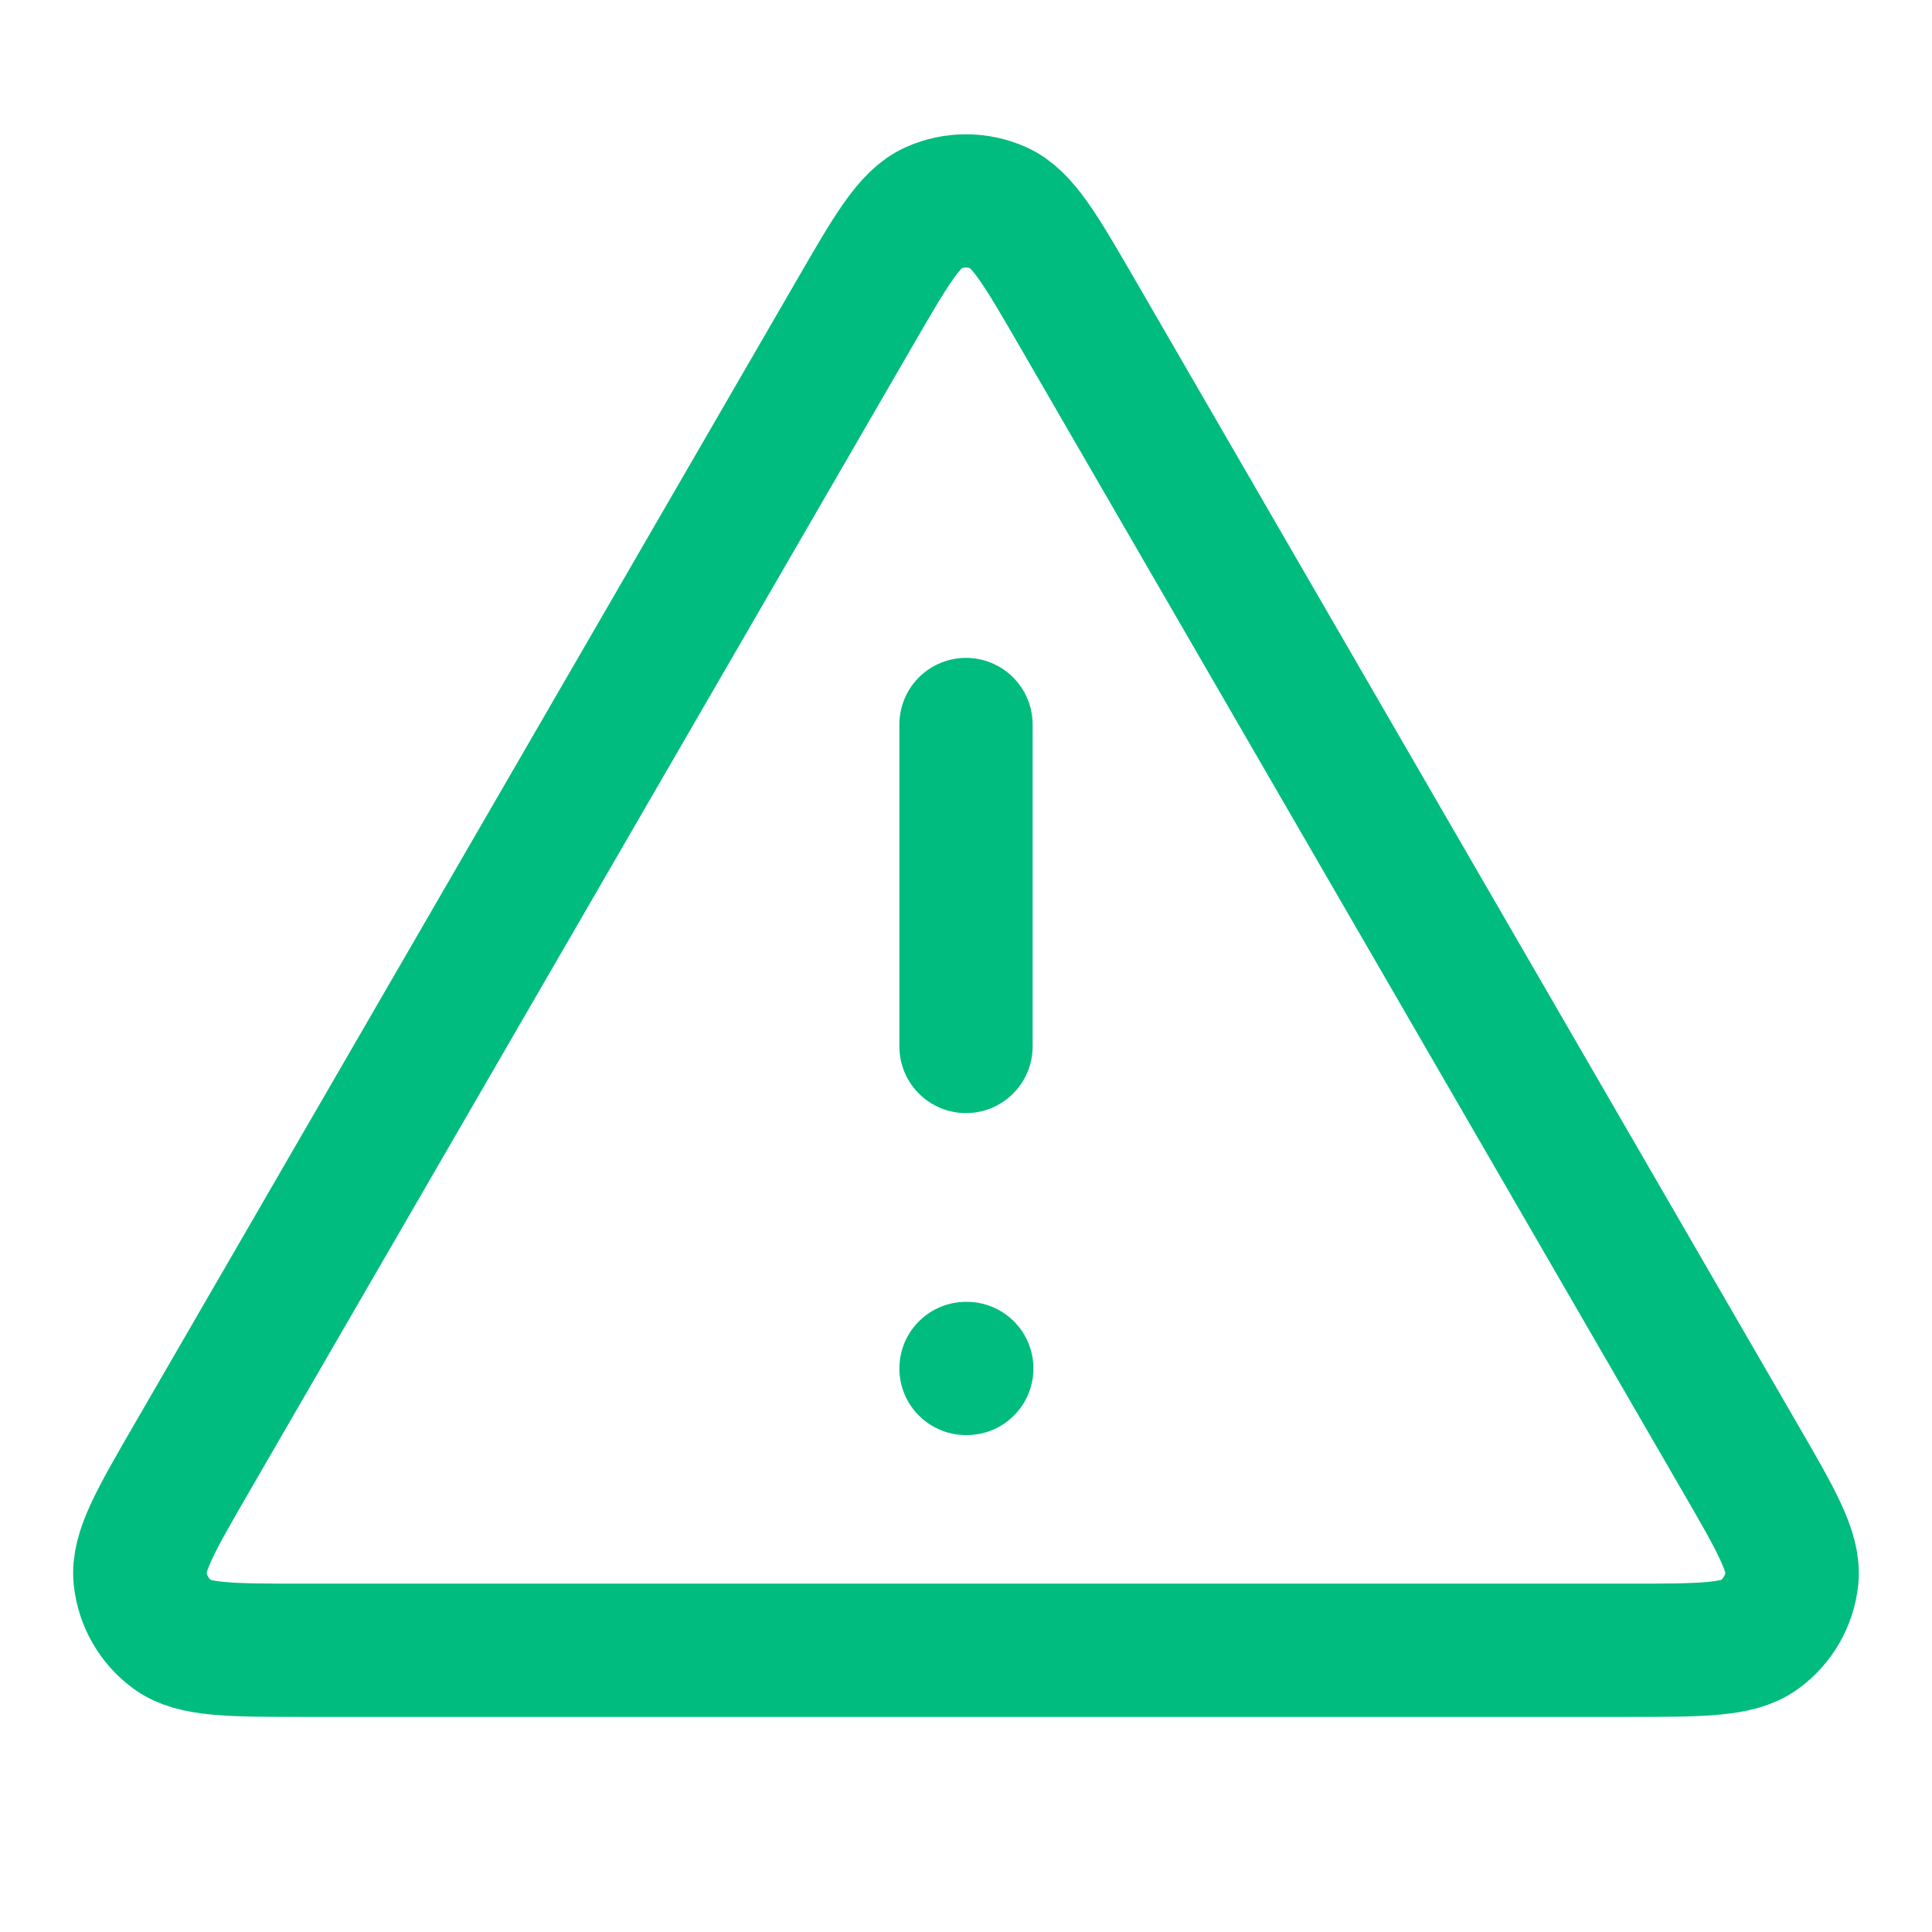
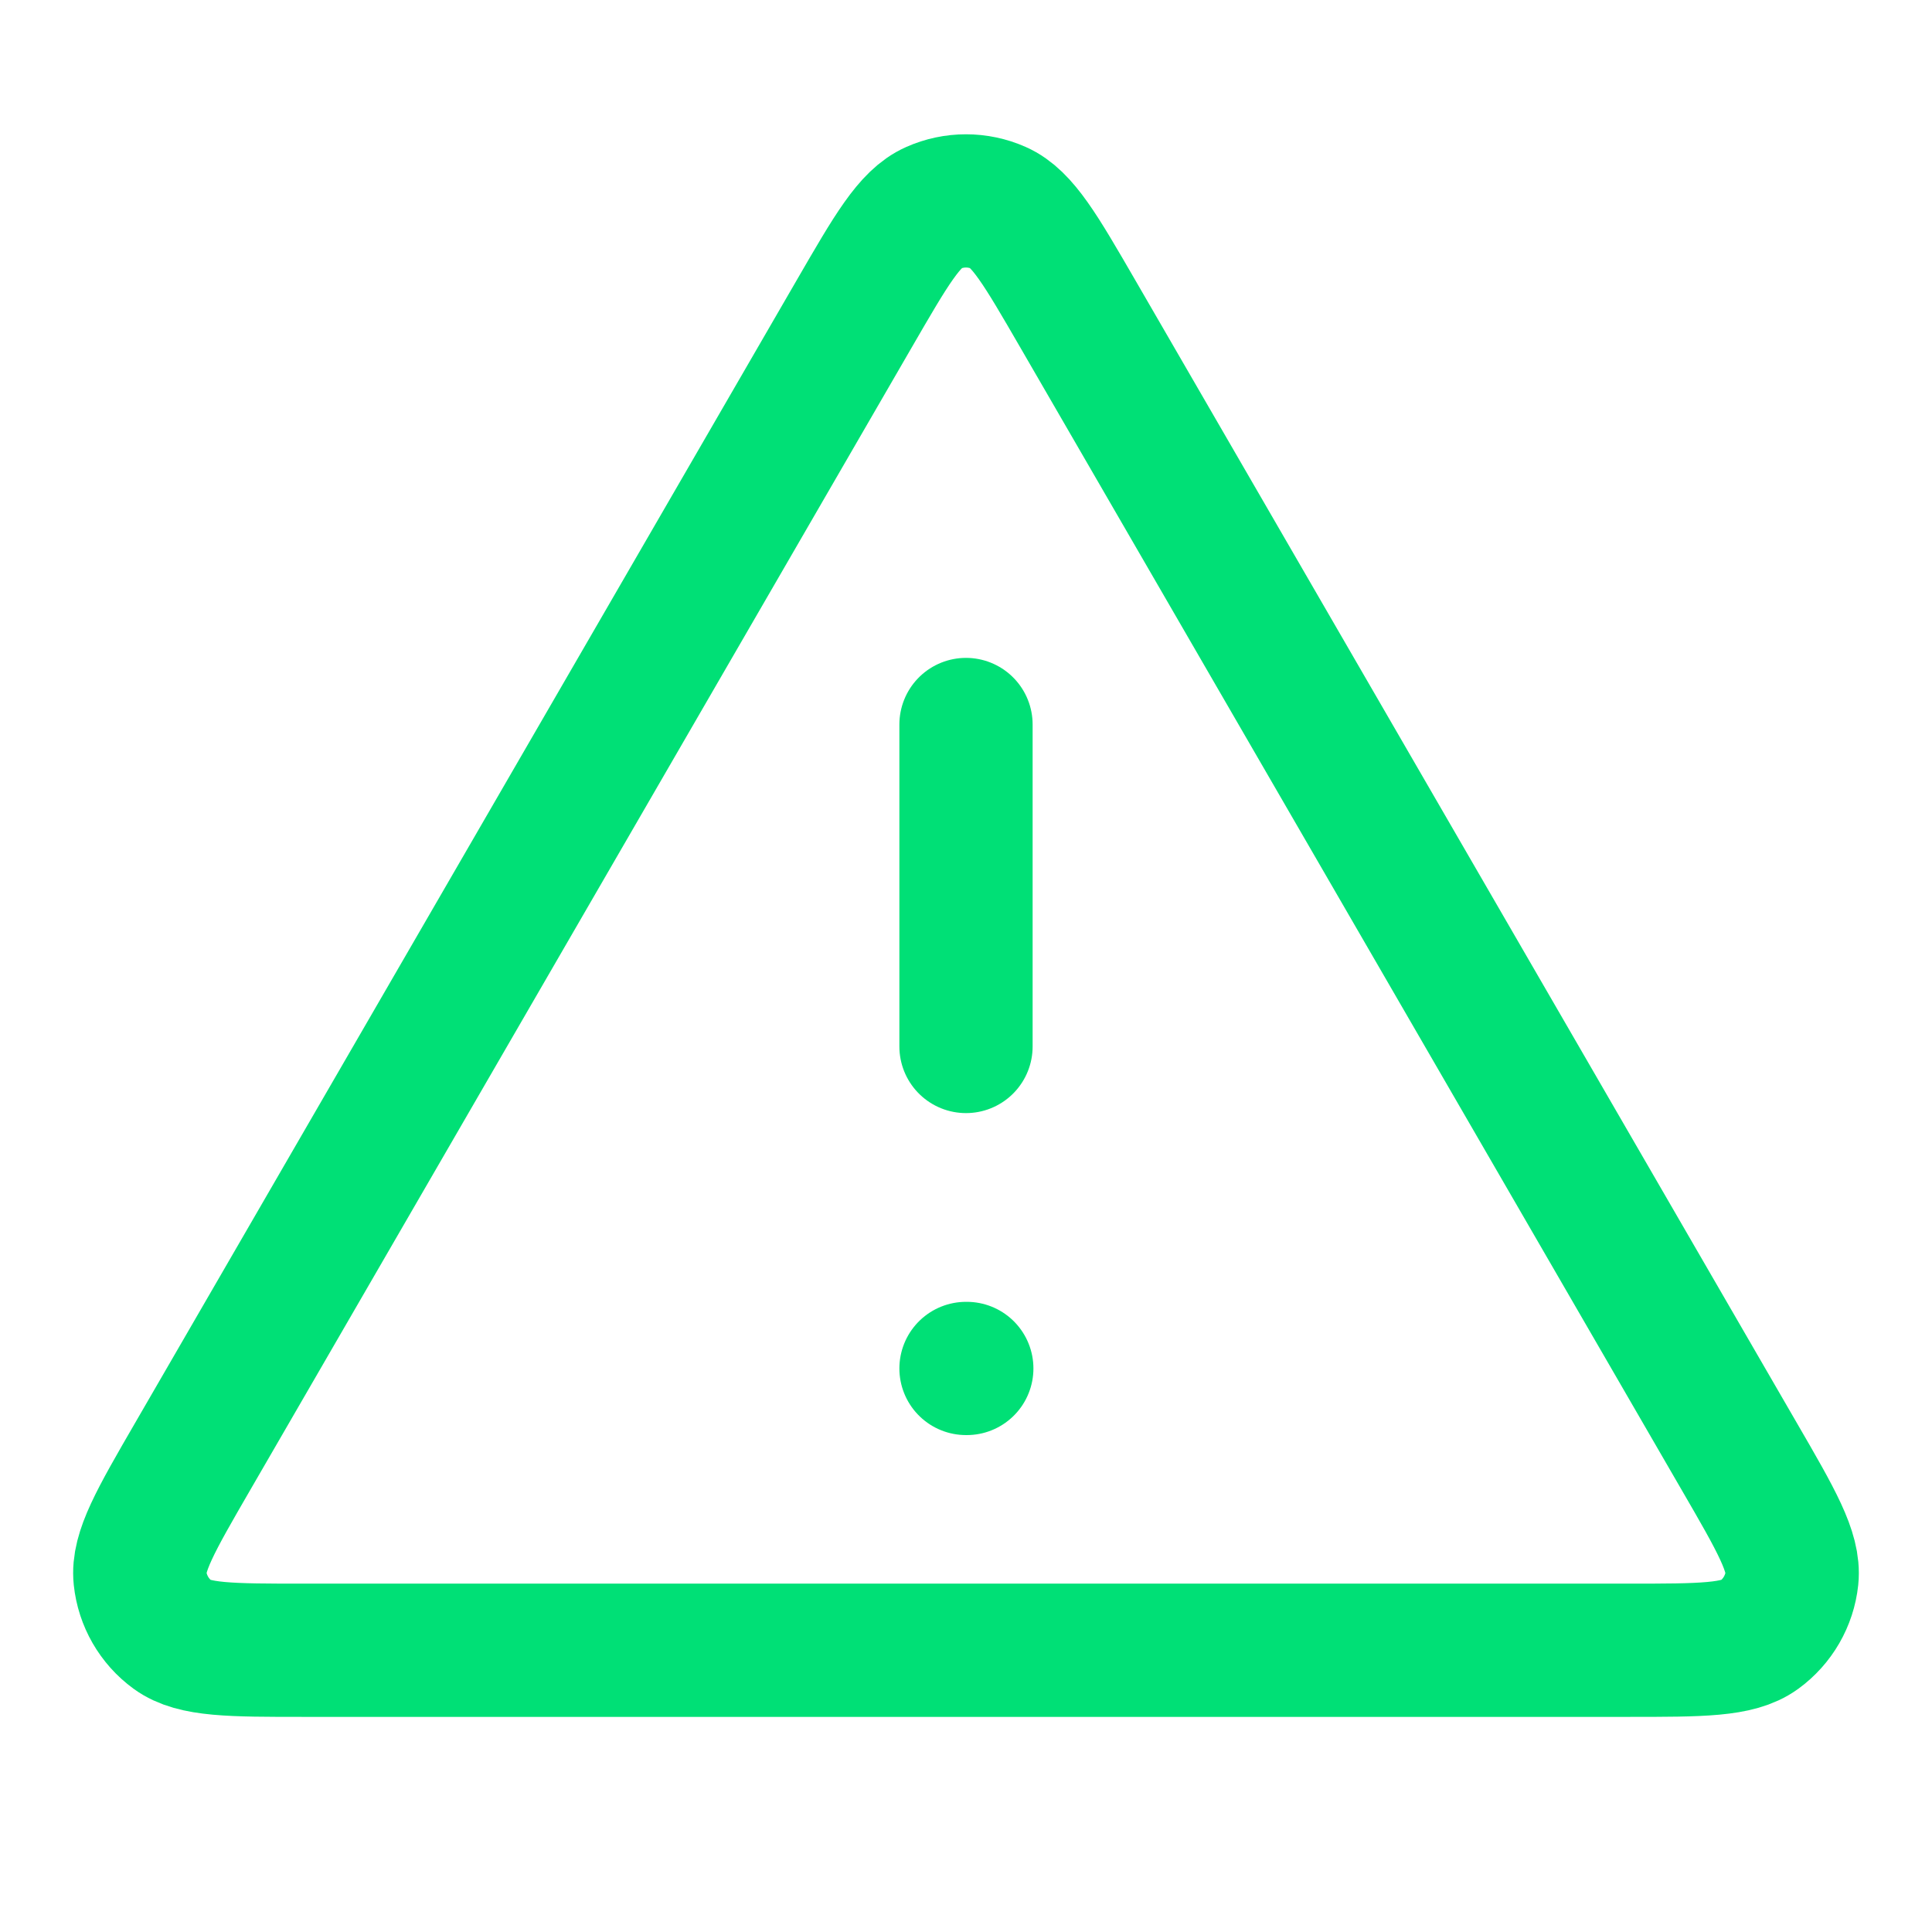
<svg xmlns="http://www.w3.org/2000/svg" width="29" height="29" viewBox="0 0 29 29" fill="none">
-   <path d="M14.5 10.875V15.708M14.5 20.541H14.512M12.827 4.702L2.888 21.869C2.337 22.821 2.061 23.297 2.102 23.688C2.138 24.028 2.316 24.338 2.593 24.54C2.911 24.771 3.461 24.771 4.561 24.771H24.438C25.538 24.771 26.088 24.771 26.406 24.54C26.683 24.338 26.862 24.028 26.898 23.688C26.938 23.297 26.663 22.821 26.111 21.869L16.173 4.702C15.624 3.754 15.349 3.279 14.991 3.12C14.678 2.981 14.321 2.981 14.009 3.12C13.65 3.279 13.376 3.754 12.827 4.702Z" stroke="#00BC7E" stroke-width="2" stroke-linecap="round" stroke-linejoin="round" />
+   <path d="M14.5 10.875V15.708M14.5 20.541H14.512M12.827 4.702L2.888 21.869C2.337 22.821 2.061 23.297 2.102 23.688C2.138 24.028 2.316 24.338 2.593 24.54C2.911 24.771 3.461 24.771 4.561 24.771H24.438C25.538 24.771 26.088 24.771 26.406 24.54C26.683 24.338 26.862 24.028 26.898 23.688C26.938 23.297 26.663 22.821 26.111 21.869L16.173 4.702C15.624 3.754 15.349 3.279 14.991 3.12C14.678 2.981 14.321 2.981 14.009 3.12C13.65 3.279 13.376 3.754 12.827 4.702Z" stroke="#00E076" stroke-width="2" stroke-linecap="round" stroke-linejoin="round" />
</svg>
